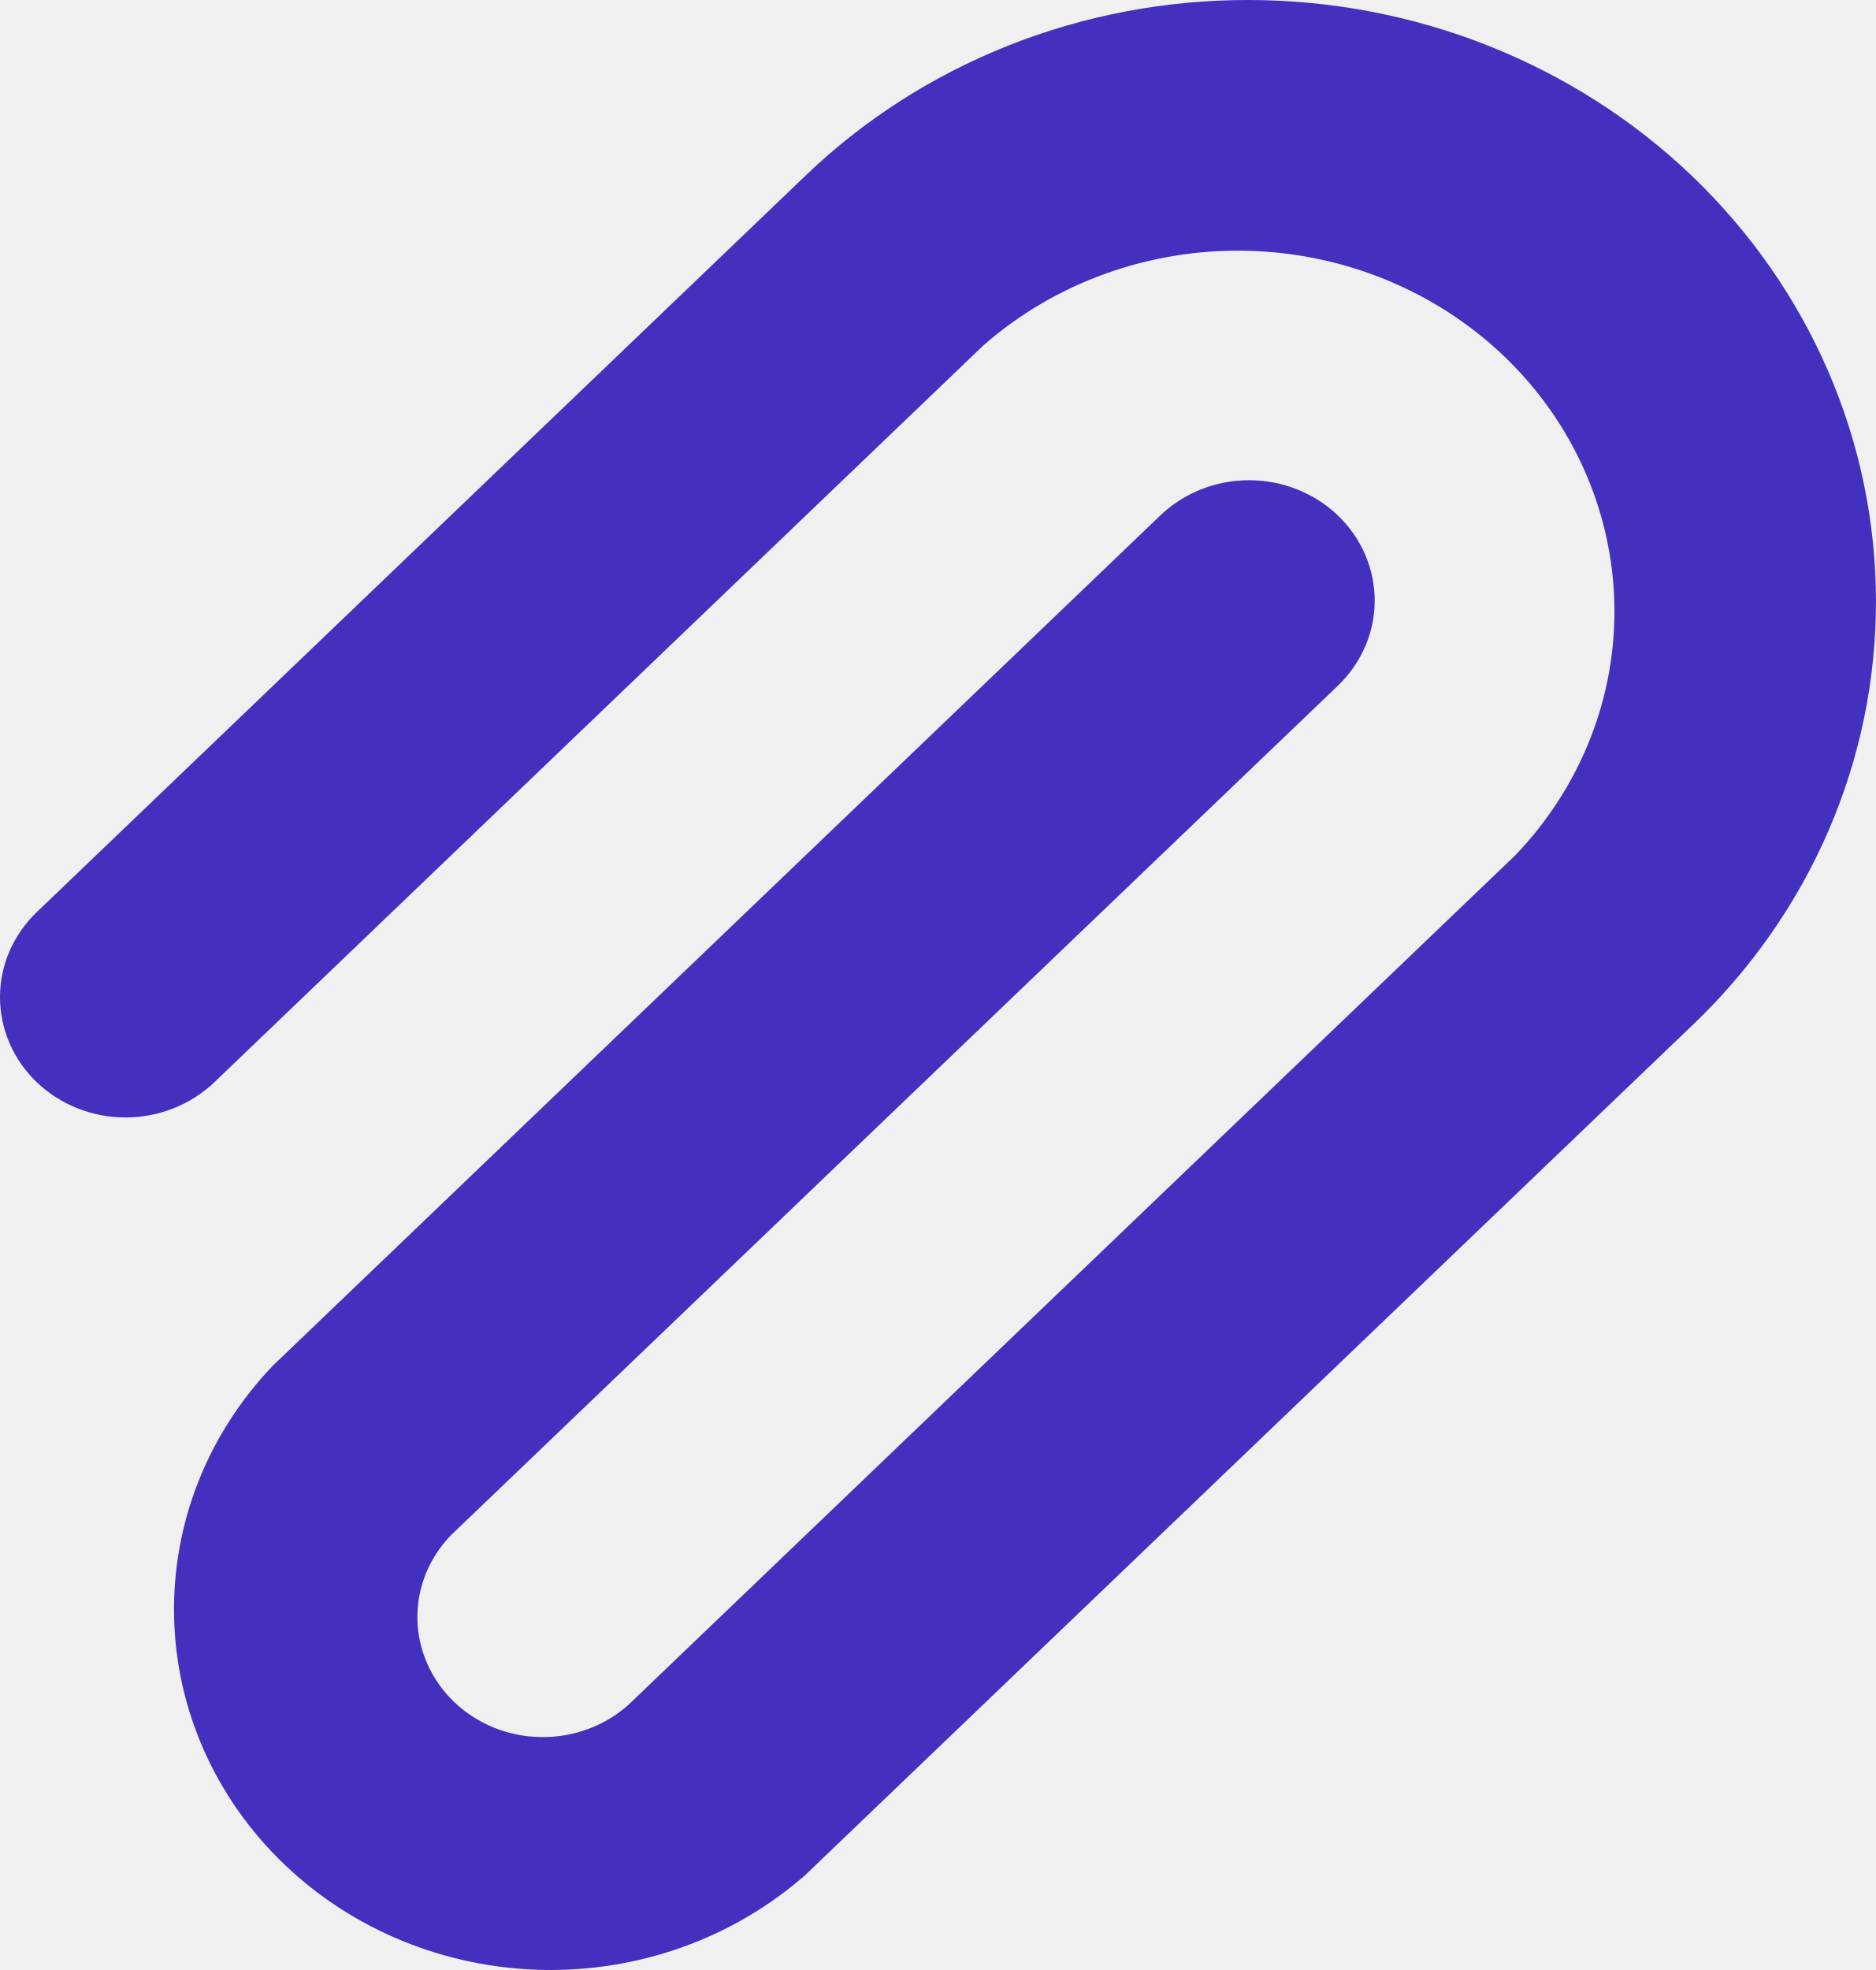
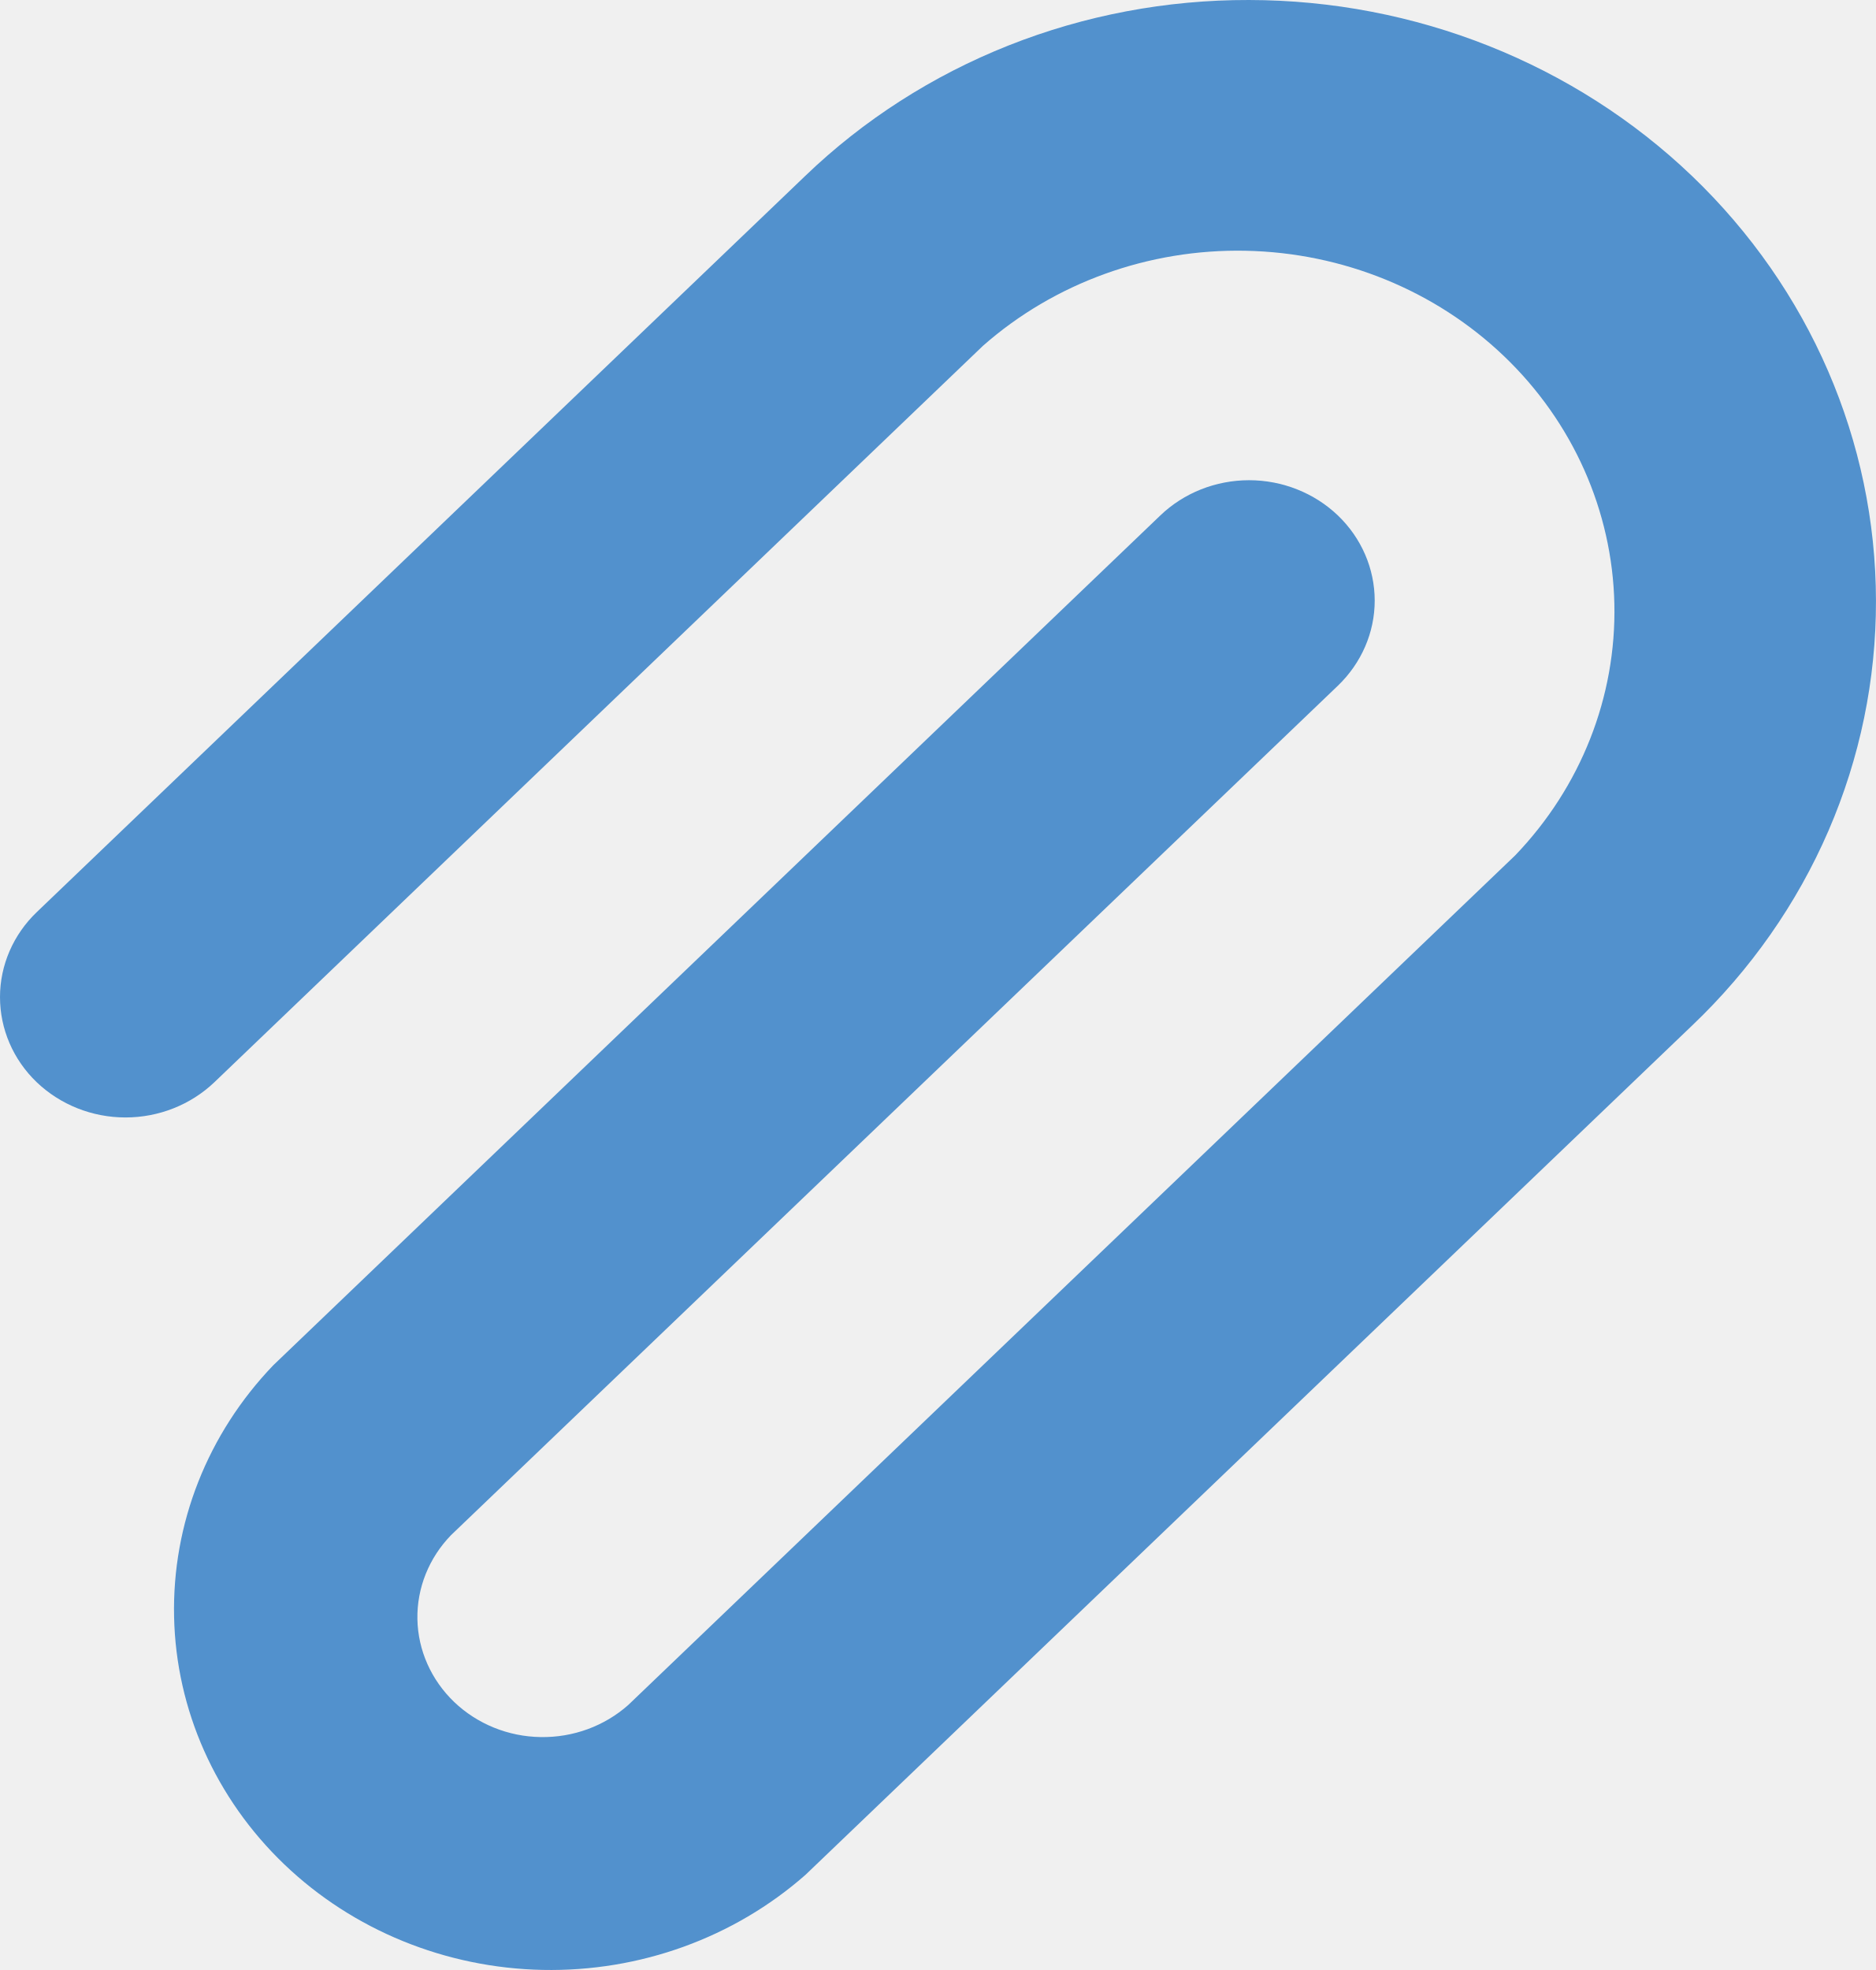
<svg xmlns="http://www.w3.org/2000/svg" width="20" height="21" viewBox="0 0 20 21" fill="none">
-   <path id="Vector" d="M13.315 2.28058e-05C12.436 -0.002 11.566 0.162 10.754 0.484C9.942 0.806 9.205 1.279 8.585 1.875L0.393 9.722C0.142 9.962 0 10.288 5.94364e-07 10.629C-0 10.969 0.14 11.295 0.391 11.536C0.642 11.776 0.982 11.912 1.338 11.912C1.693 11.912 2.033 11.777 2.285 11.537L10.48 3.686C11.242 3.015 12.246 2.652 13.281 2.673C14.317 2.694 15.304 3.097 16.036 3.798C16.768 4.499 17.189 5.445 17.211 6.436C17.233 7.428 16.854 8.389 16.153 9.119L6.699 18.174C6.445 18.4 6.11 18.523 5.764 18.517C5.417 18.512 5.087 18.377 4.842 18.143C4.597 17.908 4.456 17.591 4.45 17.26C4.444 16.928 4.573 16.607 4.809 16.364L14.263 7.31C14.514 7.069 14.656 6.743 14.656 6.403C14.656 6.062 14.515 5.736 14.264 5.495C14.013 5.255 13.672 5.119 13.317 5.119C12.962 5.119 12.621 5.254 12.37 5.495L2.914 14.553C2.213 15.283 1.834 16.244 1.856 17.236C1.877 18.227 2.298 19.172 3.031 19.874C3.763 20.575 4.75 20.978 5.785 20.999C6.821 21.02 7.824 20.657 8.587 19.986L18.041 10.931C18.664 10.338 19.158 9.632 19.494 8.855C19.83 8.078 20.002 7.244 20 6.403C19.998 4.705 19.293 3.078 18.04 1.877C16.786 0.677 15.087 0.002 13.315 2.28058e-05Z" fill="#4430BF" />
+   <g clip-path="url(#clip0_914_11624)">
+     <path d="M13.315 2.28058e-05C12.436 -0.002 11.566 0.162 10.754 0.484C9.942 0.806 9.205 1.279 8.585 1.875L0.393 9.722C0.142 9.962 0 10.288 5.94365e-07 10.629C-0 10.969 0.14 11.295 0.391 11.536C0.642 11.776 0.982 11.912 1.338 11.912C1.693 11.912 2.033 11.777 2.285 11.537L10.48 3.686C11.242 3.015 12.246 2.652 13.281 2.673C14.317 2.694 15.304 3.097 16.036 3.798C16.768 4.499 17.189 5.445 17.211 6.436C17.233 7.428 16.854 8.389 16.153 9.119L6.699 18.174C6.445 18.4 6.11 18.523 5.764 18.517C5.417 18.512 5.087 18.377 4.842 18.143C4.597 17.908 4.456 17.591 4.45 17.26C4.444 16.928 4.573 16.607 4.809 16.364L14.263 7.31C14.514 7.069 14.656 6.743 14.656 6.403C14.656 6.062 14.515 5.736 14.264 5.495C14.013 5.255 13.672 5.119 13.317 5.119C12.962 5.119 12.621 5.254 12.37 5.495L2.914 14.553C2.213 15.283 1.834 16.244 1.856 17.236C1.877 18.227 2.298 19.172 3.031 19.874C3.763 20.575 4.75 20.978 5.785 20.999C6.821 21.02 7.824 20.657 8.587 19.986L18.041 10.931C18.664 10.338 19.158 9.632 19.494 8.855C19.83 8.078 20.002 7.244 20 6.403C19.998 4.705 19.293 3.078 18.04 1.877C16.786 0.677 15.087 0.002 13.315 2.28058e-05Z" fill="#5291CD" />
+   </g>
+   <defs>
+     <clipPath id="clip0_914_11624">
+       <rect width="20" height="21" fill="white" />
+     </clipPath>
+   </defs>
</svg>
